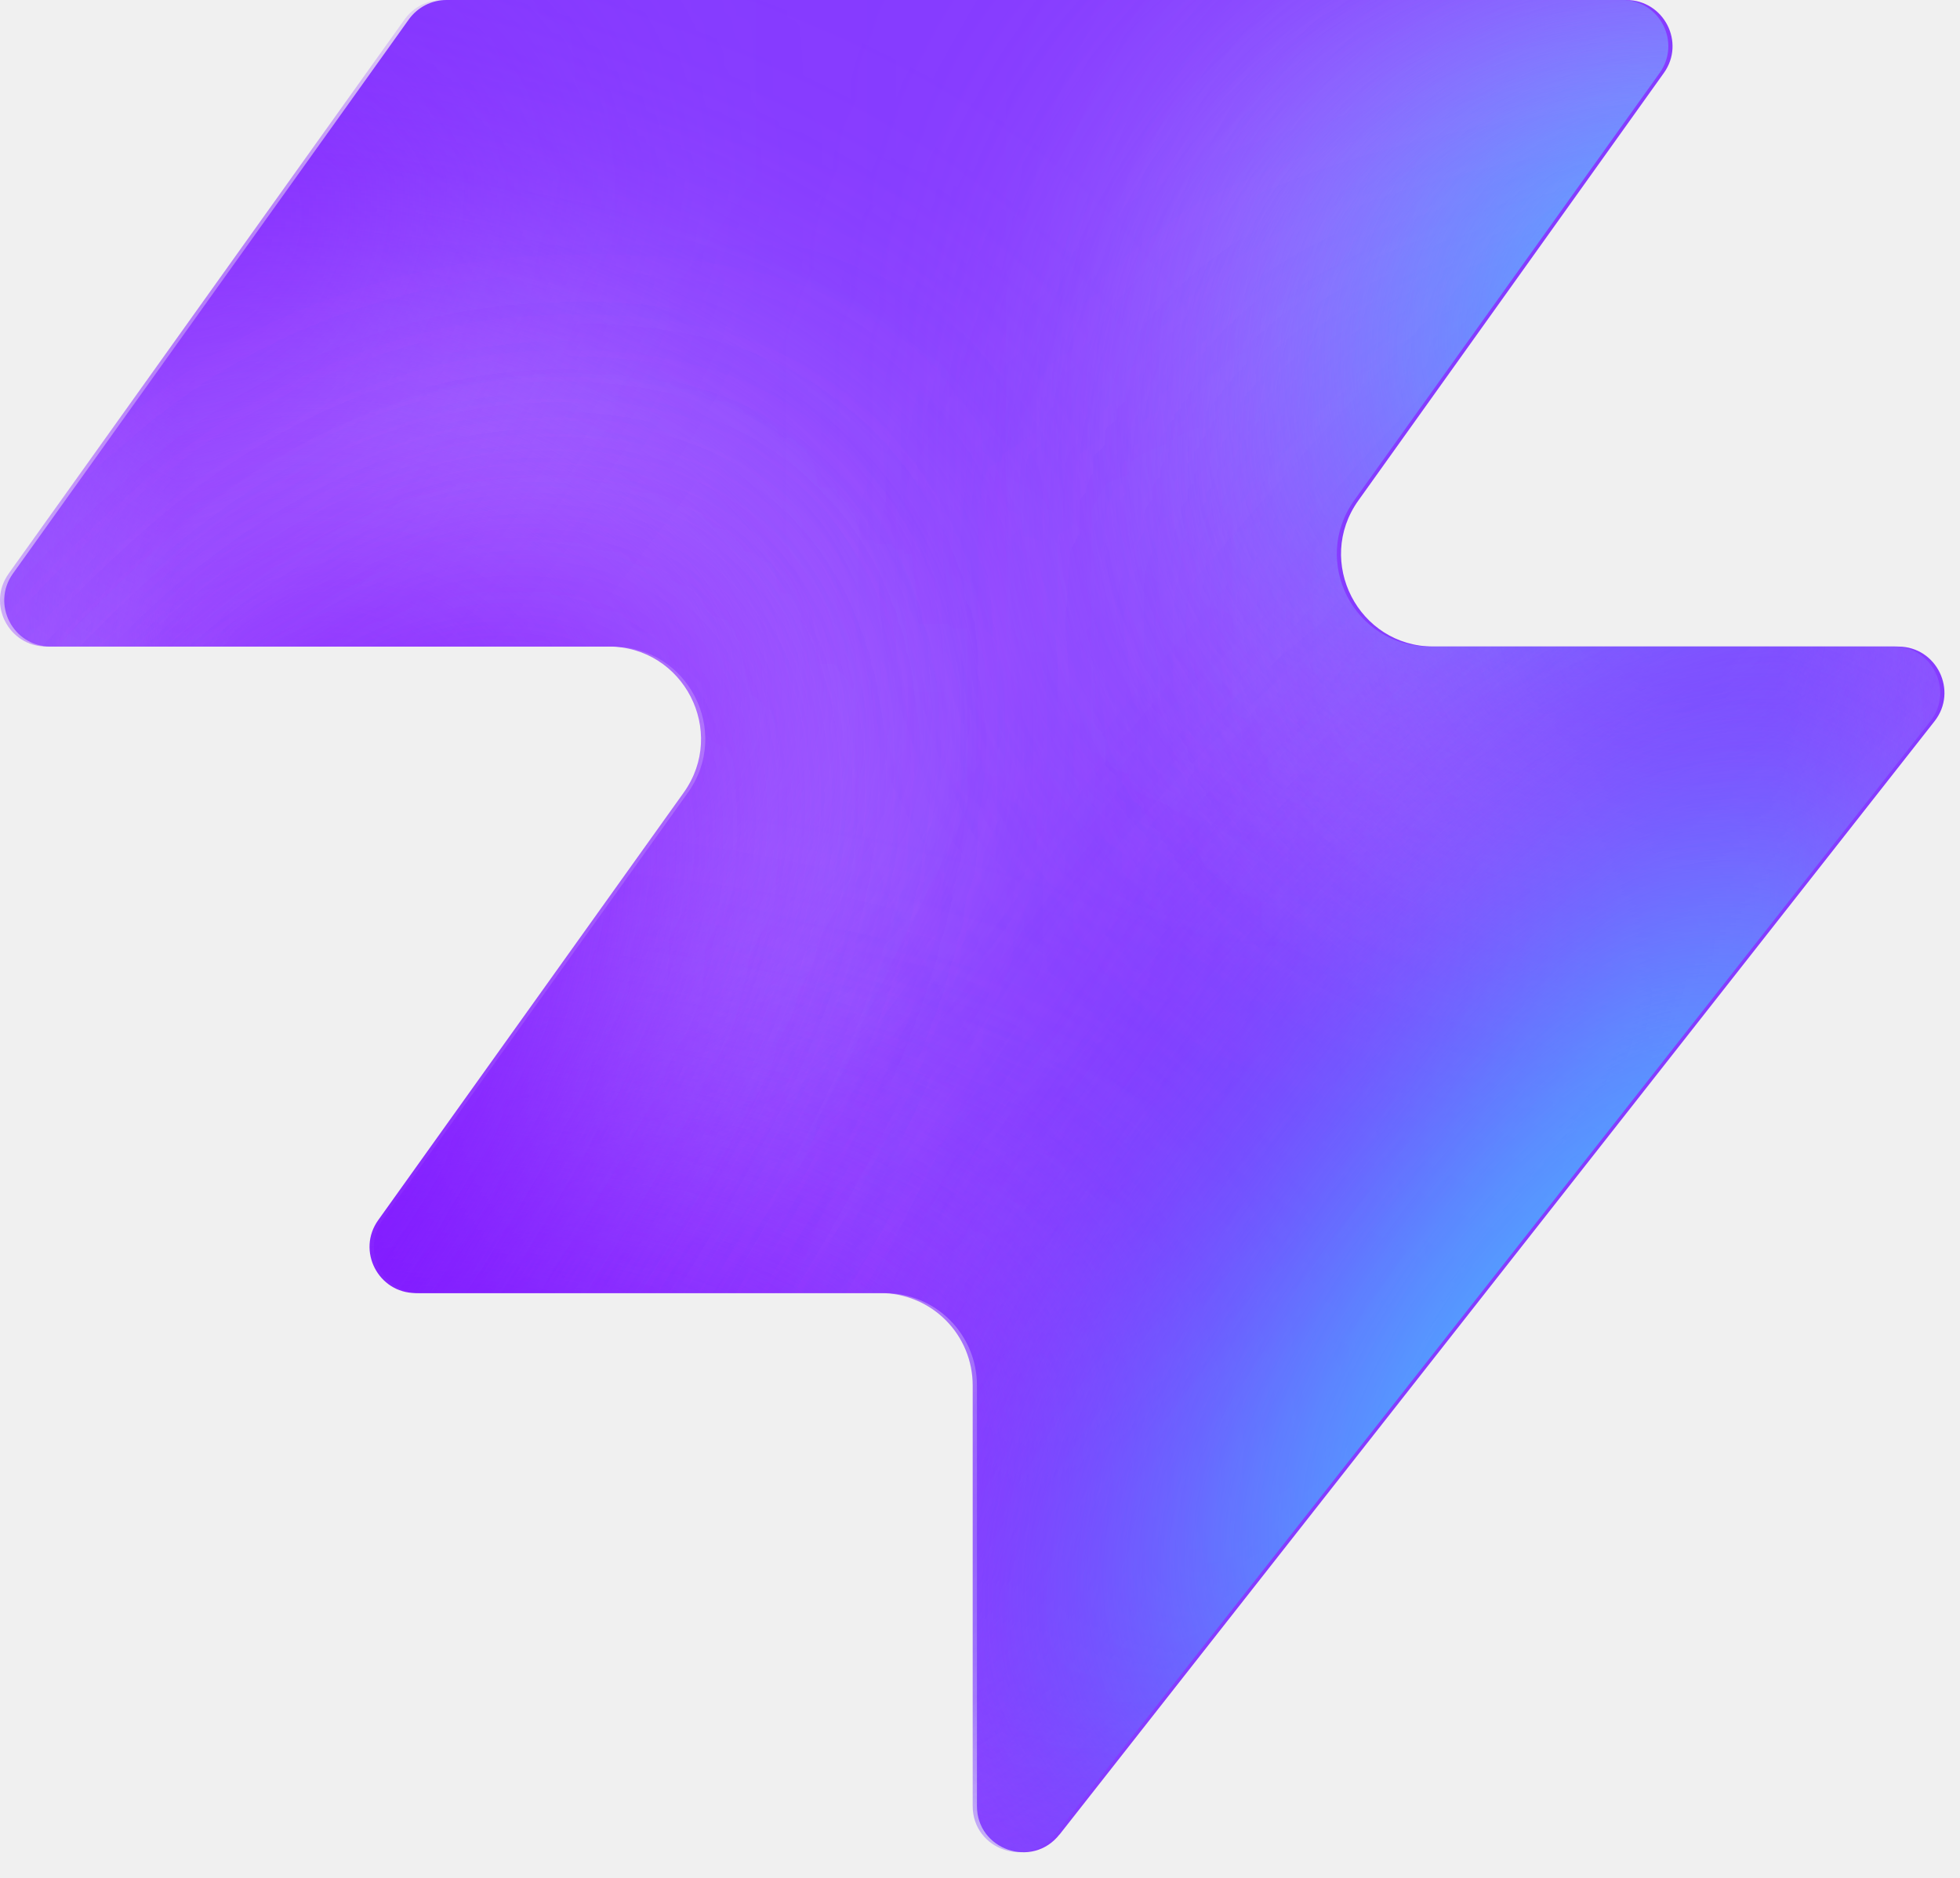
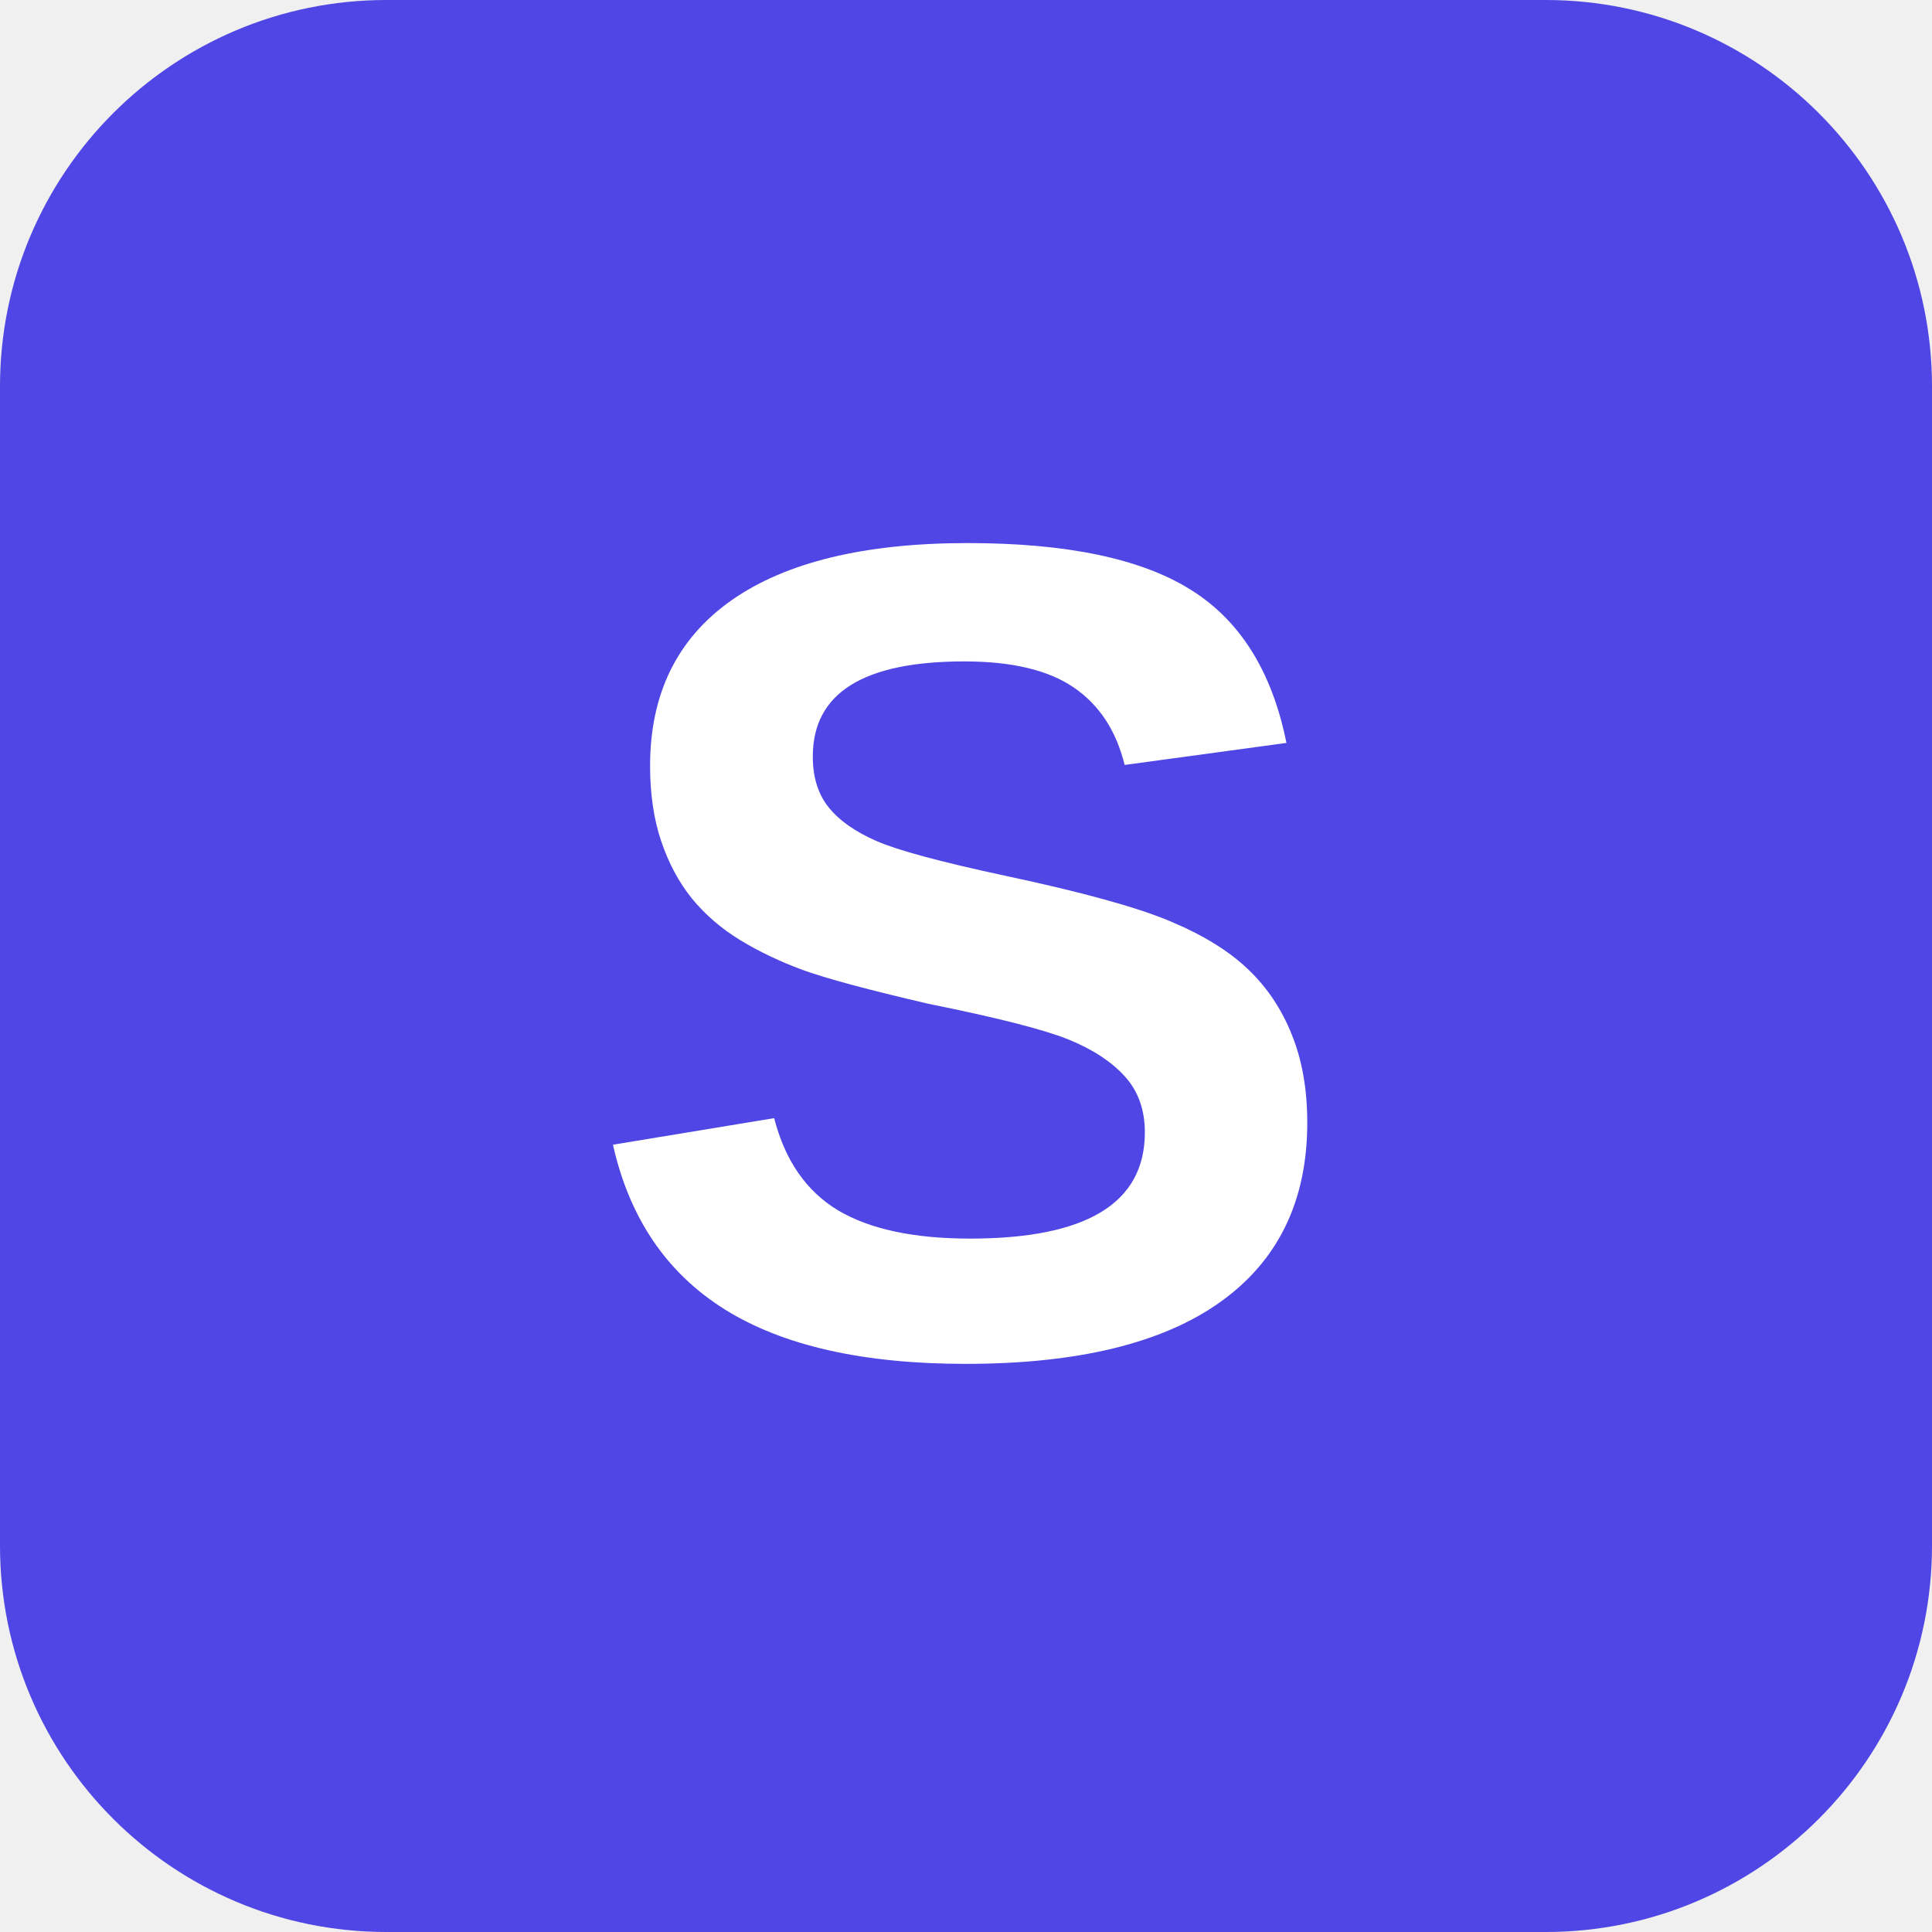
- <svg xmlns="http://www.w3.org/2000/svg" width="48" height="46" fill="none" viewBox="0 0 48 46">
-   <path fill="#863bff" d="M25.946 44.938c-.664.845-2.021.375-2.021-.698V33.937a2.26 2.26 0 0 0-2.262-2.262H10.287c-.92 0-1.456-1.04-.92-1.788l7.48-10.471c1.07-1.497 0-3.578-1.842-3.578H1.237c-.92 0-1.456-1.04-.92-1.788L10.013.474c.214-.297.556-.474.92-.474h28.894c.92 0 1.456 1.04.92 1.788l-7.48 10.471c-1.07 1.498 0 3.579 1.842 3.579h11.377c.943 0 1.473 1.088.89 1.83L25.947 44.94z" style="fill:#863bff;fill:color(display-p3 .525 .23 1);fill-opacity:1" />
-   <mask id="a" width="48" height="46" x="0" y="0" maskUnits="userSpaceOnUse" style="mask-type:alpha">
-     <path fill="#000" d="M25.842 44.938c-.664.844-2.021.375-2.021-.698V33.937a2.26 2.26 0 0 0-2.262-2.262H10.183c-.92 0-1.456-1.04-.92-1.788l7.48-10.471c1.07-1.498 0-3.579-1.842-3.579H1.133c-.92 0-1.456-1.04-.92-1.787L9.91.473c.214-.297.556-.474.92-.474h28.894c.92 0 1.456 1.04.92 1.788l-7.48 10.471c-1.07 1.498 0 3.578 1.842 3.578h11.377c.943 0 1.473 1.088.89 1.832L25.843 44.94z" style="fill:#000;fill-opacity:1" />
-   </mask>
-   <g mask="url(#a)">
-     <g filter="url(#b)">
-       <ellipse cx="5.508" cy="14.704" fill="#ede6ff" rx="5.508" ry="14.704" style="fill:#ede6ff;fill:color(display-p3 .927 .903 1);fill-opacity:1" transform="matrix(.00324 1 1 -.00324 -4.47 31.516)" />
-     </g>
-     <g filter="url(#c)">
-       <ellipse cx="10.399" cy="29.851" fill="#ede6ff" rx="10.399" ry="29.851" style="fill:#ede6ff;fill:color(display-p3 .927 .903 1);fill-opacity:1" transform="matrix(.00324 1 1 -.00324 -39.328 7.883)" />
-     </g>
-     <g filter="url(#d)">
-       <ellipse cx="5.508" cy="30.487" fill="#7e14ff" rx="5.508" ry="30.487" style="fill:#7e14ff;fill:color(display-p3 .492 .077 1);fill-opacity:1" transform="rotate(89.814 -25.913 -14.639)scale(1 -1)" />
-     </g>
-     <g filter="url(#e)">
-       <ellipse cx="5.508" cy="30.599" fill="#7e14ff" rx="5.508" ry="30.599" style="fill:#7e14ff;fill:color(display-p3 .492 .077 1);fill-opacity:1" transform="rotate(89.814 -32.644 -3.334)scale(1 -1)" />
-     </g>
-     <g filter="url(#f)">
-       <ellipse cx="5.508" cy="30.599" fill="#7e14ff" rx="5.508" ry="30.599" style="fill:#7e14ff;fill:color(display-p3 .492 .077 1);fill-opacity:1" transform="matrix(.00324 1 1 -.00324 -34.34 30.47)" />
-     </g>
-     <g filter="url(#g)">
-       <ellipse cx="14.072" cy="22.078" fill="#ede6ff" rx="14.072" ry="22.078" style="fill:#ede6ff;fill:color(display-p3 .927 .903 1);fill-opacity:1" transform="rotate(93.35 24.506 48.493)scale(-1 1)" />
-     </g>
-     <g filter="url(#h)">
-       <ellipse cx="3.47" cy="21.501" fill="#7e14ff" rx="3.47" ry="21.501" style="fill:#7e14ff;fill:color(display-p3 .492 .077 1);fill-opacity:1" transform="rotate(89.009 28.708 47.59)scale(-1 1)" />
-     </g>
-     <g filter="url(#i)">
-       <ellipse cx="3.47" cy="21.501" fill="#7e14ff" rx="3.47" ry="21.501" style="fill:#7e14ff;fill:color(display-p3 .492 .077 1);fill-opacity:1" transform="rotate(89.009 28.708 47.59)scale(-1 1)" />
-     </g>
-     <g filter="url(#j)">
-       <ellipse cx=".387" cy="8.972" fill="#7e14ff" rx="4.407" ry="29.108" style="fill:#7e14ff;fill:color(display-p3 .492 .077 1);fill-opacity:1" transform="rotate(39.51 .387 8.972)" />
-     </g>
-     <g filter="url(#k)">
-       <ellipse cx="47.523" cy="-6.092" fill="#7e14ff" rx="4.407" ry="29.108" style="fill:#7e14ff;fill:color(display-p3 .492 .077 1);fill-opacity:1" transform="rotate(37.892 47.523 -6.092)" />
-     </g>
-     <g filter="url(#l)">
-       <ellipse cx="41.412" cy="6.333" fill="#47bfff" rx="5.971" ry="9.665" style="fill:#47bfff;fill:color(display-p3 .28 .748 1);fill-opacity:1" transform="rotate(37.892 41.412 6.333)" />
-     </g>
-     <g filter="url(#m)">
-       <ellipse cx="-1.879" cy="38.332" fill="#7e14ff" rx="4.407" ry="29.108" style="fill:#7e14ff;fill:color(display-p3 .492 .077 1);fill-opacity:1" transform="rotate(37.892 -1.88 38.332)" />
-     </g>
-     <g filter="url(#n)">
-       <ellipse cx="-1.879" cy="38.332" fill="#7e14ff" rx="4.407" ry="29.108" style="fill:#7e14ff;fill:color(display-p3 .492 .077 1);fill-opacity:1" transform="rotate(37.892 -1.88 38.332)" />
-     </g>
-     <g filter="url(#o)">
-       <ellipse cx="35.651" cy="29.907" fill="#7e14ff" rx="4.407" ry="29.108" style="fill:#7e14ff;fill:color(display-p3 .492 .077 1);fill-opacity:1" transform="rotate(37.892 35.651 29.907)" />
-     </g>
-     <g filter="url(#p)">
-       <ellipse cx="38.418" cy="32.4" fill="#47bfff" rx="5.971" ry="15.297" style="fill:#47bfff;fill:color(display-p3 .28 .748 1);fill-opacity:1" transform="rotate(37.892 38.418 32.4)" />
-     </g>
-   </g>
-   <defs>
-     <filter id="b" width="60.045" height="41.654" x="-19.77" y="16.149" color-interpolation-filters="sRGB" filterUnits="userSpaceOnUse">
-       <feFlood flood-opacity="0" result="BackgroundImageFix" />
-       <feBlend in="SourceGraphic" in2="BackgroundImageFix" result="shape" />
-       <feGaussianBlur result="effect1_foregroundBlur_2002_17158" stdDeviation="7.659" />
-     </filter>
-     <filter id="c" width="90.34" height="51.437" x="-54.613" y="-7.533" color-interpolation-filters="sRGB" filterUnits="userSpaceOnUse">
-       <feFlood flood-opacity="0" result="BackgroundImageFix" />
-       <feBlend in="SourceGraphic" in2="BackgroundImageFix" result="shape" />
-       <feGaussianBlur result="effect1_foregroundBlur_2002_17158" stdDeviation="7.659" />
-     </filter>
-     <filter id="d" width="79.355" height="29.4" x="-49.64" y="2.03" color-interpolation-filters="sRGB" filterUnits="userSpaceOnUse">
-       <feFlood flood-opacity="0" result="BackgroundImageFix" />
-       <feBlend in="SourceGraphic" in2="BackgroundImageFix" result="shape" />
-       <feGaussianBlur result="effect1_foregroundBlur_2002_17158" stdDeviation="4.596" />
-     </filter>
-     <filter id="e" width="79.579" height="29.4" x="-45.045" y="20.029" color-interpolation-filters="sRGB" filterUnits="userSpaceOnUse">
-       <feFlood flood-opacity="0" result="BackgroundImageFix" />
-       <feBlend in="SourceGraphic" in2="BackgroundImageFix" result="shape" />
-       <feGaussianBlur result="effect1_foregroundBlur_2002_17158" stdDeviation="4.596" />
-     </filter>
-     <filter id="f" width="79.579" height="29.4" x="-43.513" y="21.178" color-interpolation-filters="sRGB" filterUnits="userSpaceOnUse">
-       <feFlood flood-opacity="0" result="BackgroundImageFix" />
-       <feBlend in="SourceGraphic" in2="BackgroundImageFix" result="shape" />
-       <feGaussianBlur result="effect1_foregroundBlur_2002_17158" stdDeviation="4.596" />
-     </filter>
-     <filter id="g" width="74.749" height="58.852" x="15.756" y="-17.901" color-interpolation-filters="sRGB" filterUnits="userSpaceOnUse">
-       <feFlood flood-opacity="0" result="BackgroundImageFix" />
-       <feBlend in="SourceGraphic" in2="BackgroundImageFix" result="shape" />
-       <feGaussianBlur result="effect1_foregroundBlur_2002_17158" stdDeviation="7.659" />
-     </filter>
-     <filter id="h" width="61.377" height="25.362" x="23.548" y="2.284" color-interpolation-filters="sRGB" filterUnits="userSpaceOnUse">
-       <feFlood flood-opacity="0" result="BackgroundImageFix" />
-       <feBlend in="SourceGraphic" in2="BackgroundImageFix" result="shape" />
-       <feGaussianBlur result="effect1_foregroundBlur_2002_17158" stdDeviation="4.596" />
-     </filter>
-     <filter id="i" width="61.377" height="25.362" x="23.548" y="2.284" color-interpolation-filters="sRGB" filterUnits="userSpaceOnUse">
-       <feFlood flood-opacity="0" result="BackgroundImageFix" />
-       <feBlend in="SourceGraphic" in2="BackgroundImageFix" result="shape" />
-       <feGaussianBlur result="effect1_foregroundBlur_2002_17158" stdDeviation="4.596" />
-     </filter>
-     <filter id="j" width="56.045" height="63.649" x="-27.636" y="-22.853" color-interpolation-filters="sRGB" filterUnits="userSpaceOnUse">
-       <feFlood flood-opacity="0" result="BackgroundImageFix" />
-       <feBlend in="SourceGraphic" in2="BackgroundImageFix" result="shape" />
-       <feGaussianBlur result="effect1_foregroundBlur_2002_17158" stdDeviation="4.596" />
-     </filter>
-     <filter id="k" width="54.814" height="64.646" x="20.116" y="-38.415" color-interpolation-filters="sRGB" filterUnits="userSpaceOnUse">
-       <feFlood flood-opacity="0" result="BackgroundImageFix" />
-       <feBlend in="SourceGraphic" in2="BackgroundImageFix" result="shape" />
-       <feGaussianBlur result="effect1_foregroundBlur_2002_17158" stdDeviation="4.596" />
-     </filter>
-     <filter id="l" width="33.541" height="35.313" x="24.641" y="-11.323" color-interpolation-filters="sRGB" filterUnits="userSpaceOnUse">
-       <feFlood flood-opacity="0" result="BackgroundImageFix" />
-       <feBlend in="SourceGraphic" in2="BackgroundImageFix" result="shape" />
-       <feGaussianBlur result="effect1_foregroundBlur_2002_17158" stdDeviation="4.596" />
-     </filter>
-     <filter id="m" width="54.814" height="64.646" x="-29.286" y="6.009" color-interpolation-filters="sRGB" filterUnits="userSpaceOnUse">
-       <feFlood flood-opacity="0" result="BackgroundImageFix" />
-       <feBlend in="SourceGraphic" in2="BackgroundImageFix" result="shape" />
-       <feGaussianBlur result="effect1_foregroundBlur_2002_17158" stdDeviation="4.596" />
-     </filter>
-     <filter id="n" width="54.814" height="64.646" x="-29.286" y="6.009" color-interpolation-filters="sRGB" filterUnits="userSpaceOnUse">
-       <feFlood flood-opacity="0" result="BackgroundImageFix" />
-       <feBlend in="SourceGraphic" in2="BackgroundImageFix" result="shape" />
-       <feGaussianBlur result="effect1_foregroundBlur_2002_17158" stdDeviation="4.596" />
-     </filter>
-     <filter id="o" width="54.814" height="64.646" x="8.244" y="-2.416" color-interpolation-filters="sRGB" filterUnits="userSpaceOnUse">
-       <feFlood flood-opacity="0" result="BackgroundImageFix" />
-       <feBlend in="SourceGraphic" in2="BackgroundImageFix" result="shape" />
-       <feGaussianBlur result="effect1_foregroundBlur_2002_17158" stdDeviation="4.596" />
-     </filter>
-     <filter id="p" width="39.409" height="43.623" x="18.713" y="10.588" color-interpolation-filters="sRGB" filterUnits="userSpaceOnUse">
-       <feFlood flood-opacity="0" result="BackgroundImageFix" />
-       <feBlend in="SourceGraphic" in2="BackgroundImageFix" result="shape" />
-       <feGaussianBlur result="effect1_foregroundBlur_2002_17158" stdDeviation="4.596" />
-     </filter>
-   </defs>
+ <svg xmlns="http://www.w3.org/2000/svg" viewBox="0 0 100 100">
+   <rect width="100" height="100" rx="20" fill="#4f46e5" />
+   <text x="50" y="70" font-family="Arial, sans-serif" font-size="60" font-weight="bold" fill="white" text-anchor="middle">S</text>
</svg>
